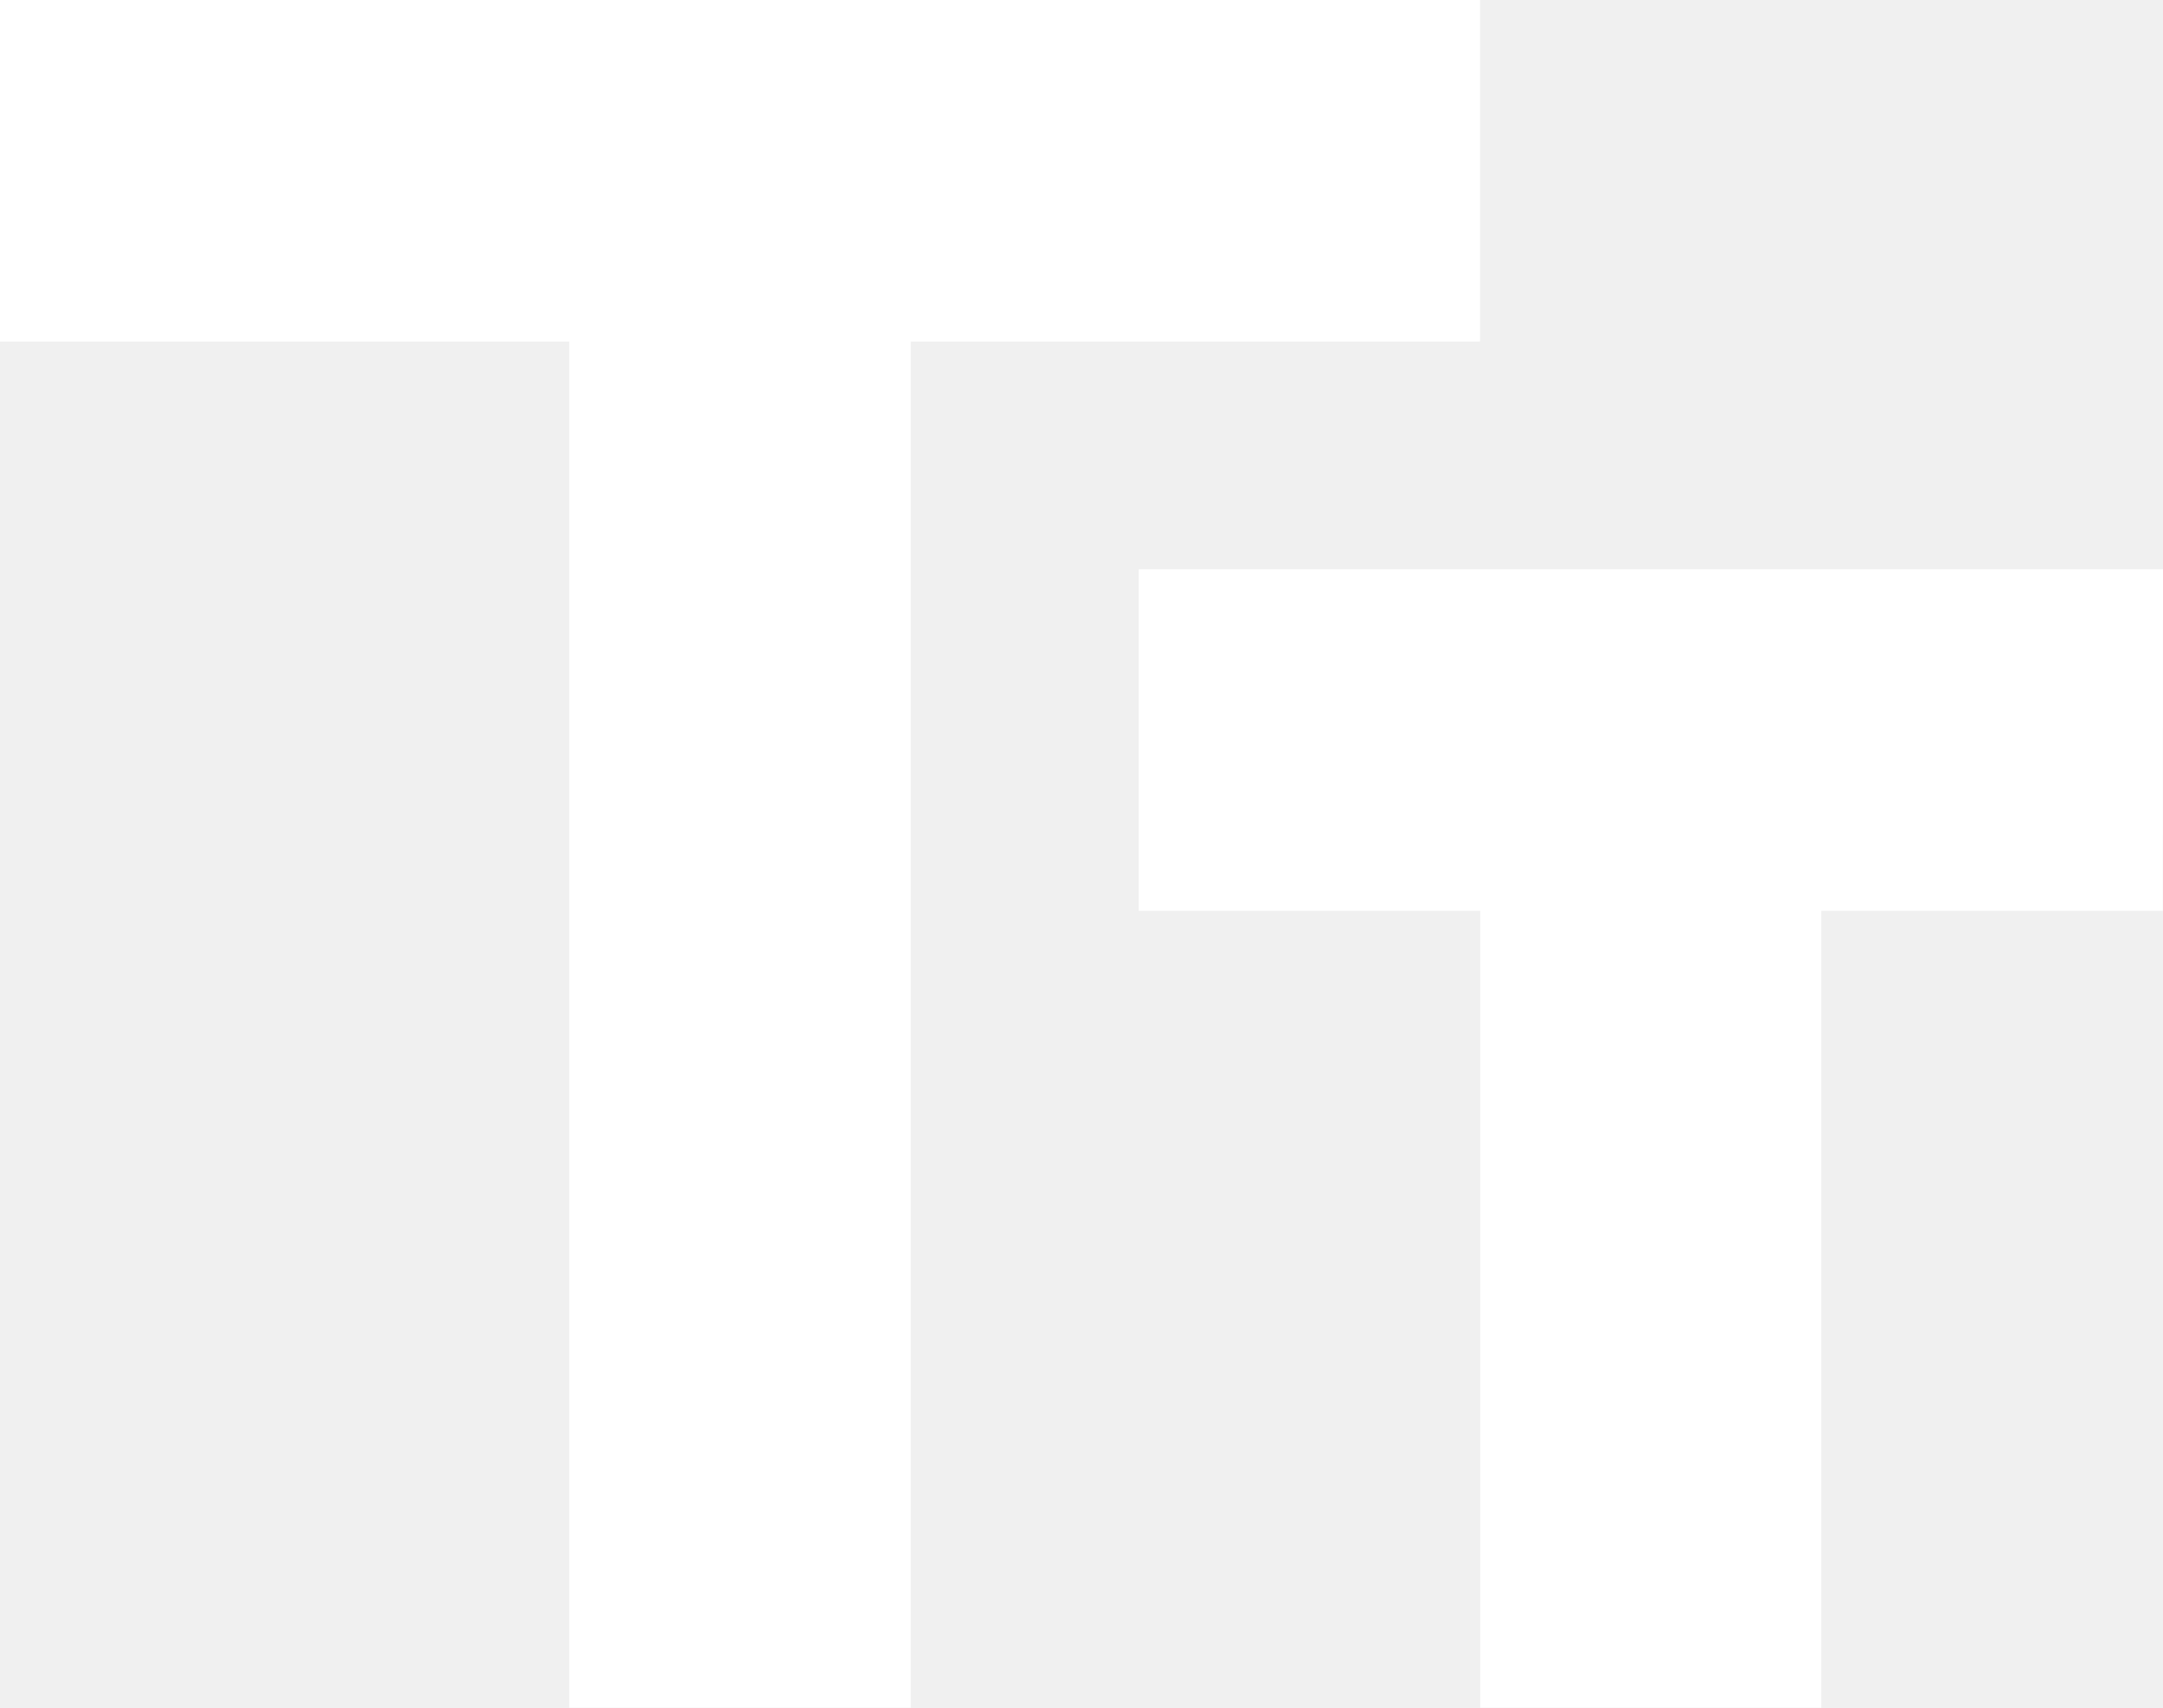
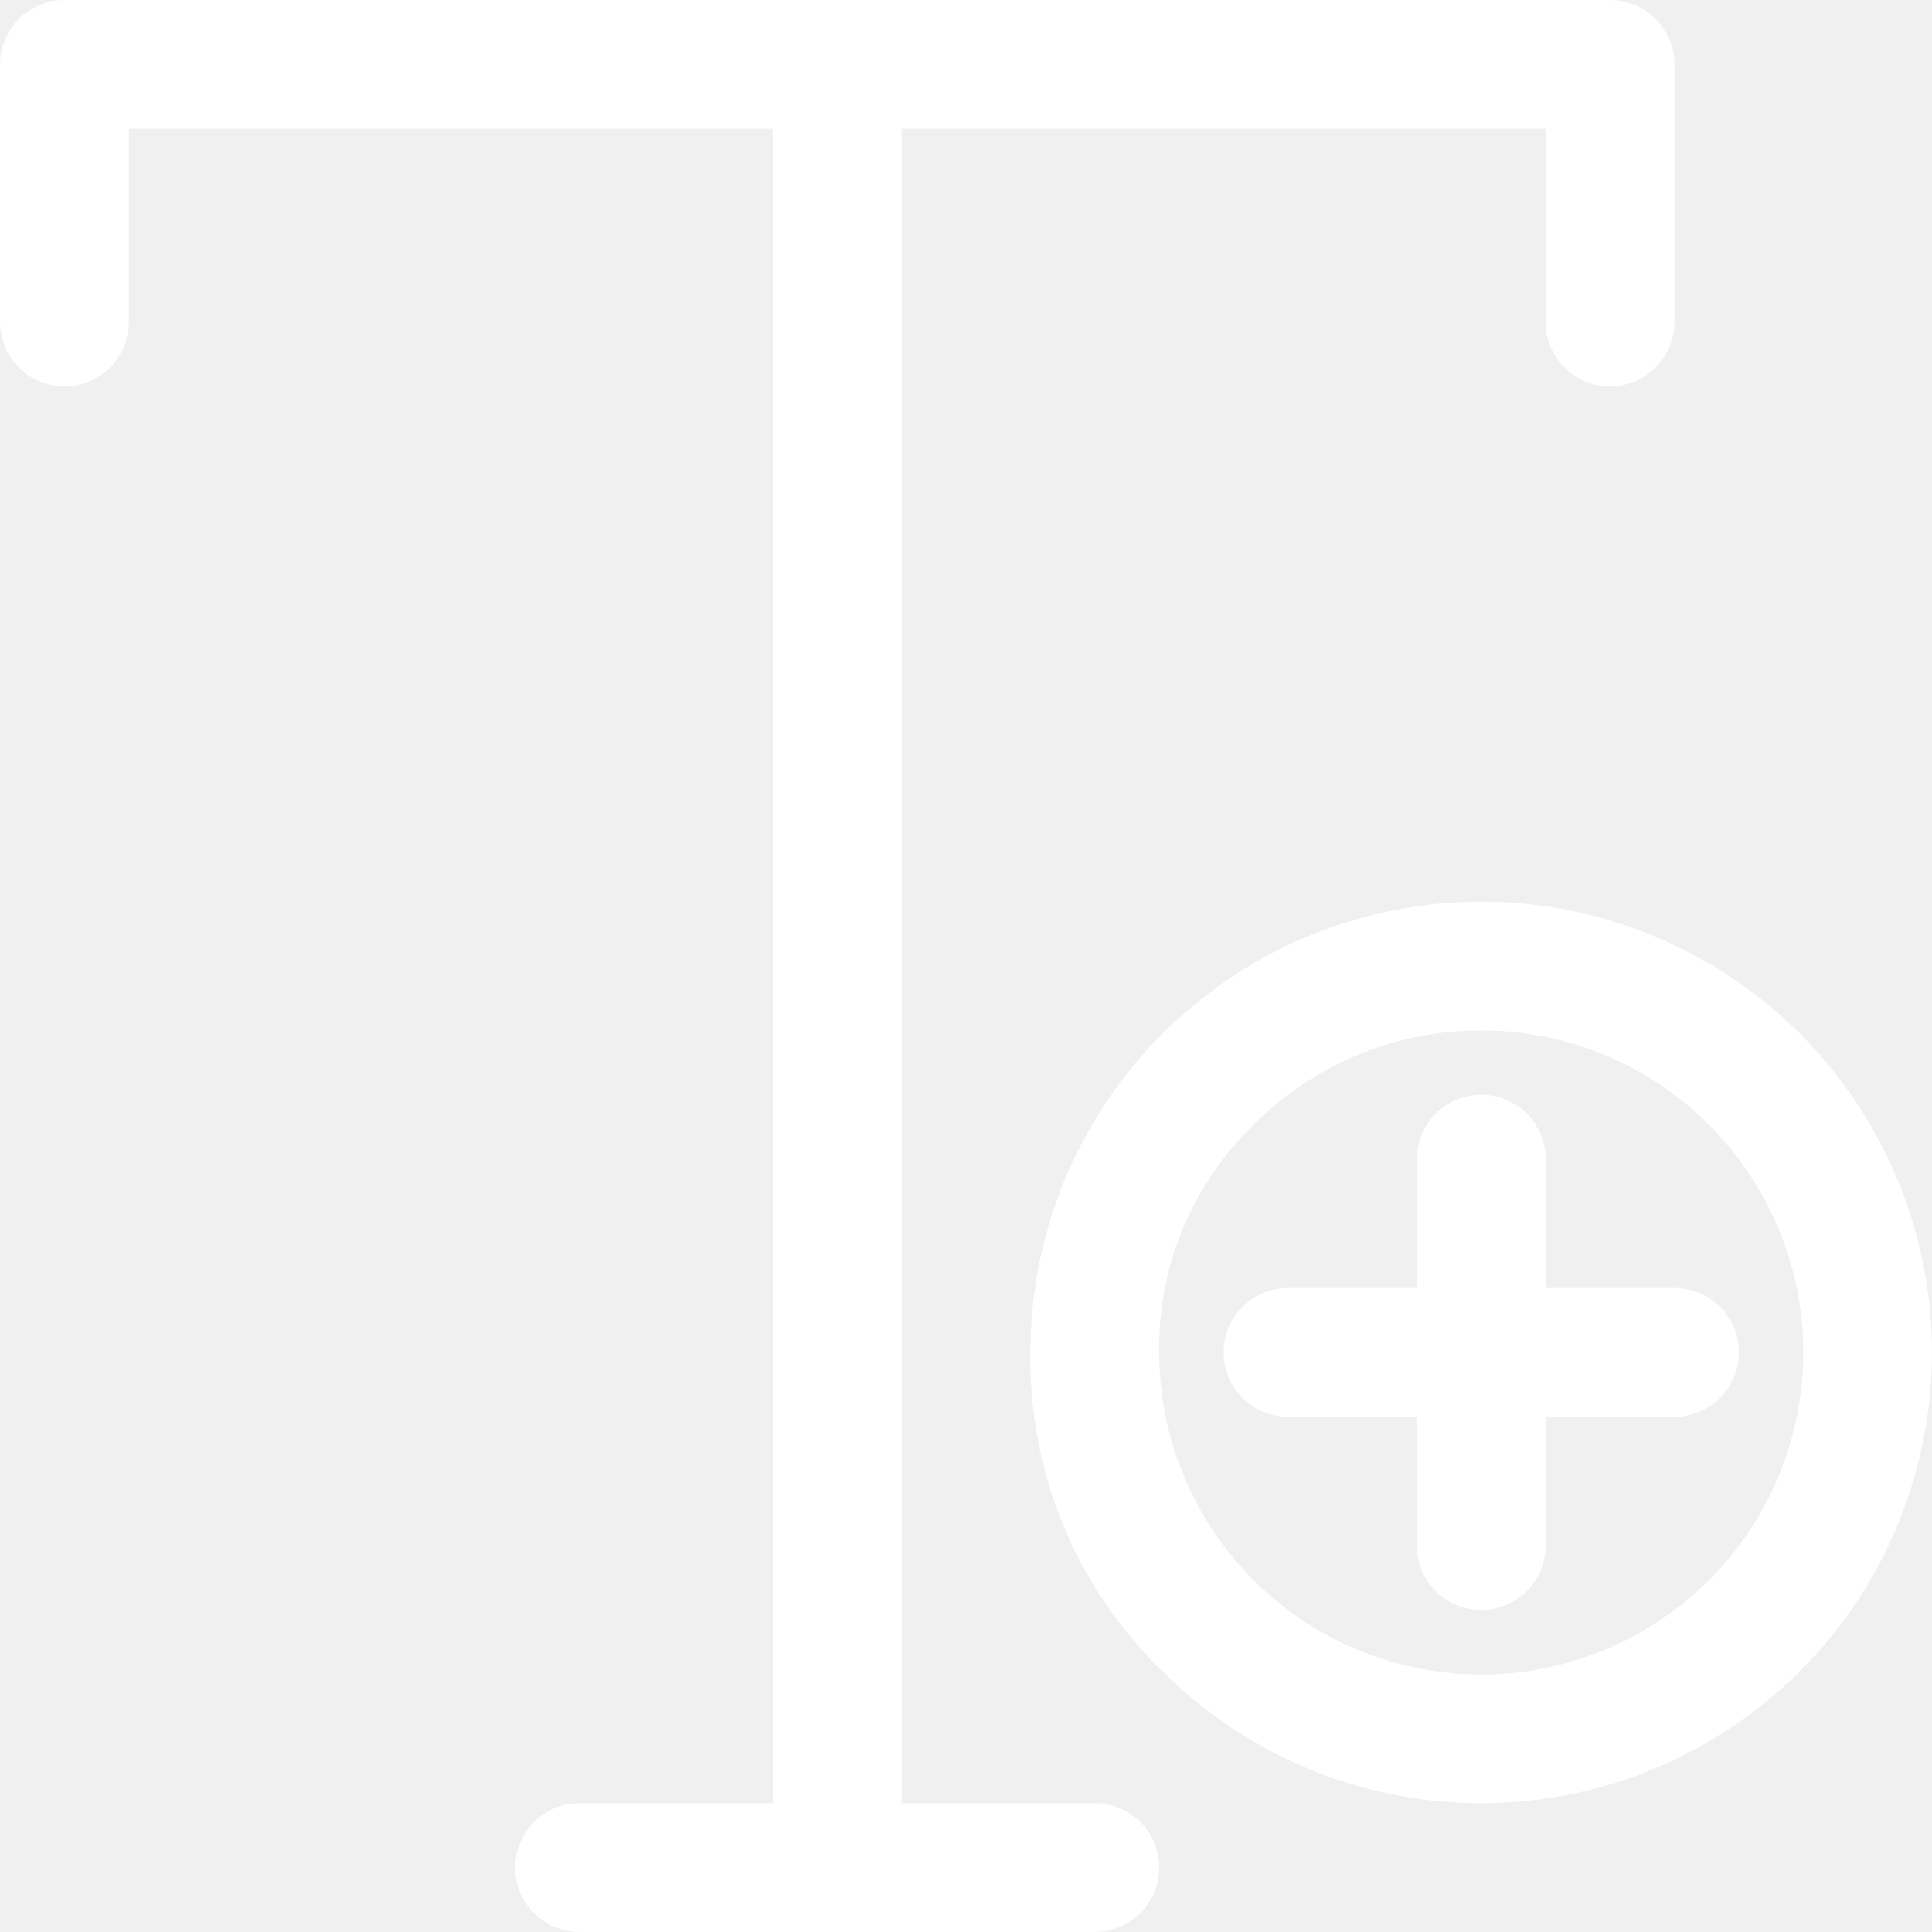
- <svg xmlns="http://www.w3.org/2000/svg" width="35.688" height="28.175" viewBox="0 0 35.688 28.175">
-   <path id="Icon_material-text-fields" data-name="Icon material-text-fields" d="M3.75,6v5.635h9.392v22.54h5.635V11.635h9.392V6Zm35.688,9.392h-16.9v5.635h5.635V34.175H33.8V21.027h5.635Z" transform="translate(-3.75 -6)" fill="#fff" />
+ <svg xmlns="http://www.w3.org/2000/svg" width="29.454" height="29.454" viewBox="0 0 29.454 29.454">
+   <path id="noun-add-text-5230012" d="M87.5,22.409V18.482a.982.982,0,0,1,.982-.982h23.563a.982.982,0,0,1,.982.982v3.927a.982.982,0,1,1-1.964,0V19.464h-9.818V44.99h2.945a.982.982,0,1,1,0,1.964H96.336a.982.982,0,1,1,0-1.964h2.945V19.464H89.464v2.945a.982.982,0,1,1-1.964,0Zm15.709,15.709a6.872,6.872,0,1,1,2.013,4.86,6.622,6.622,0,0,1-2.013-4.86Zm1.964,0a4.909,4.909,0,1,0,1.438-3.471A4.73,4.73,0,0,0,105.172,38.118Zm5.891.982v1.964a.982.982,0,1,1-1.964,0V39.1h-1.964a.982.982,0,1,1,0-1.964H109.1V35.172a.982.982,0,1,1,1.964,0v1.964h1.964a.982.982,0,1,1,0,1.964Z" transform="translate(-87.5 -17.5)" fill="#fff" fill-rule="evenodd" />
</svg>
